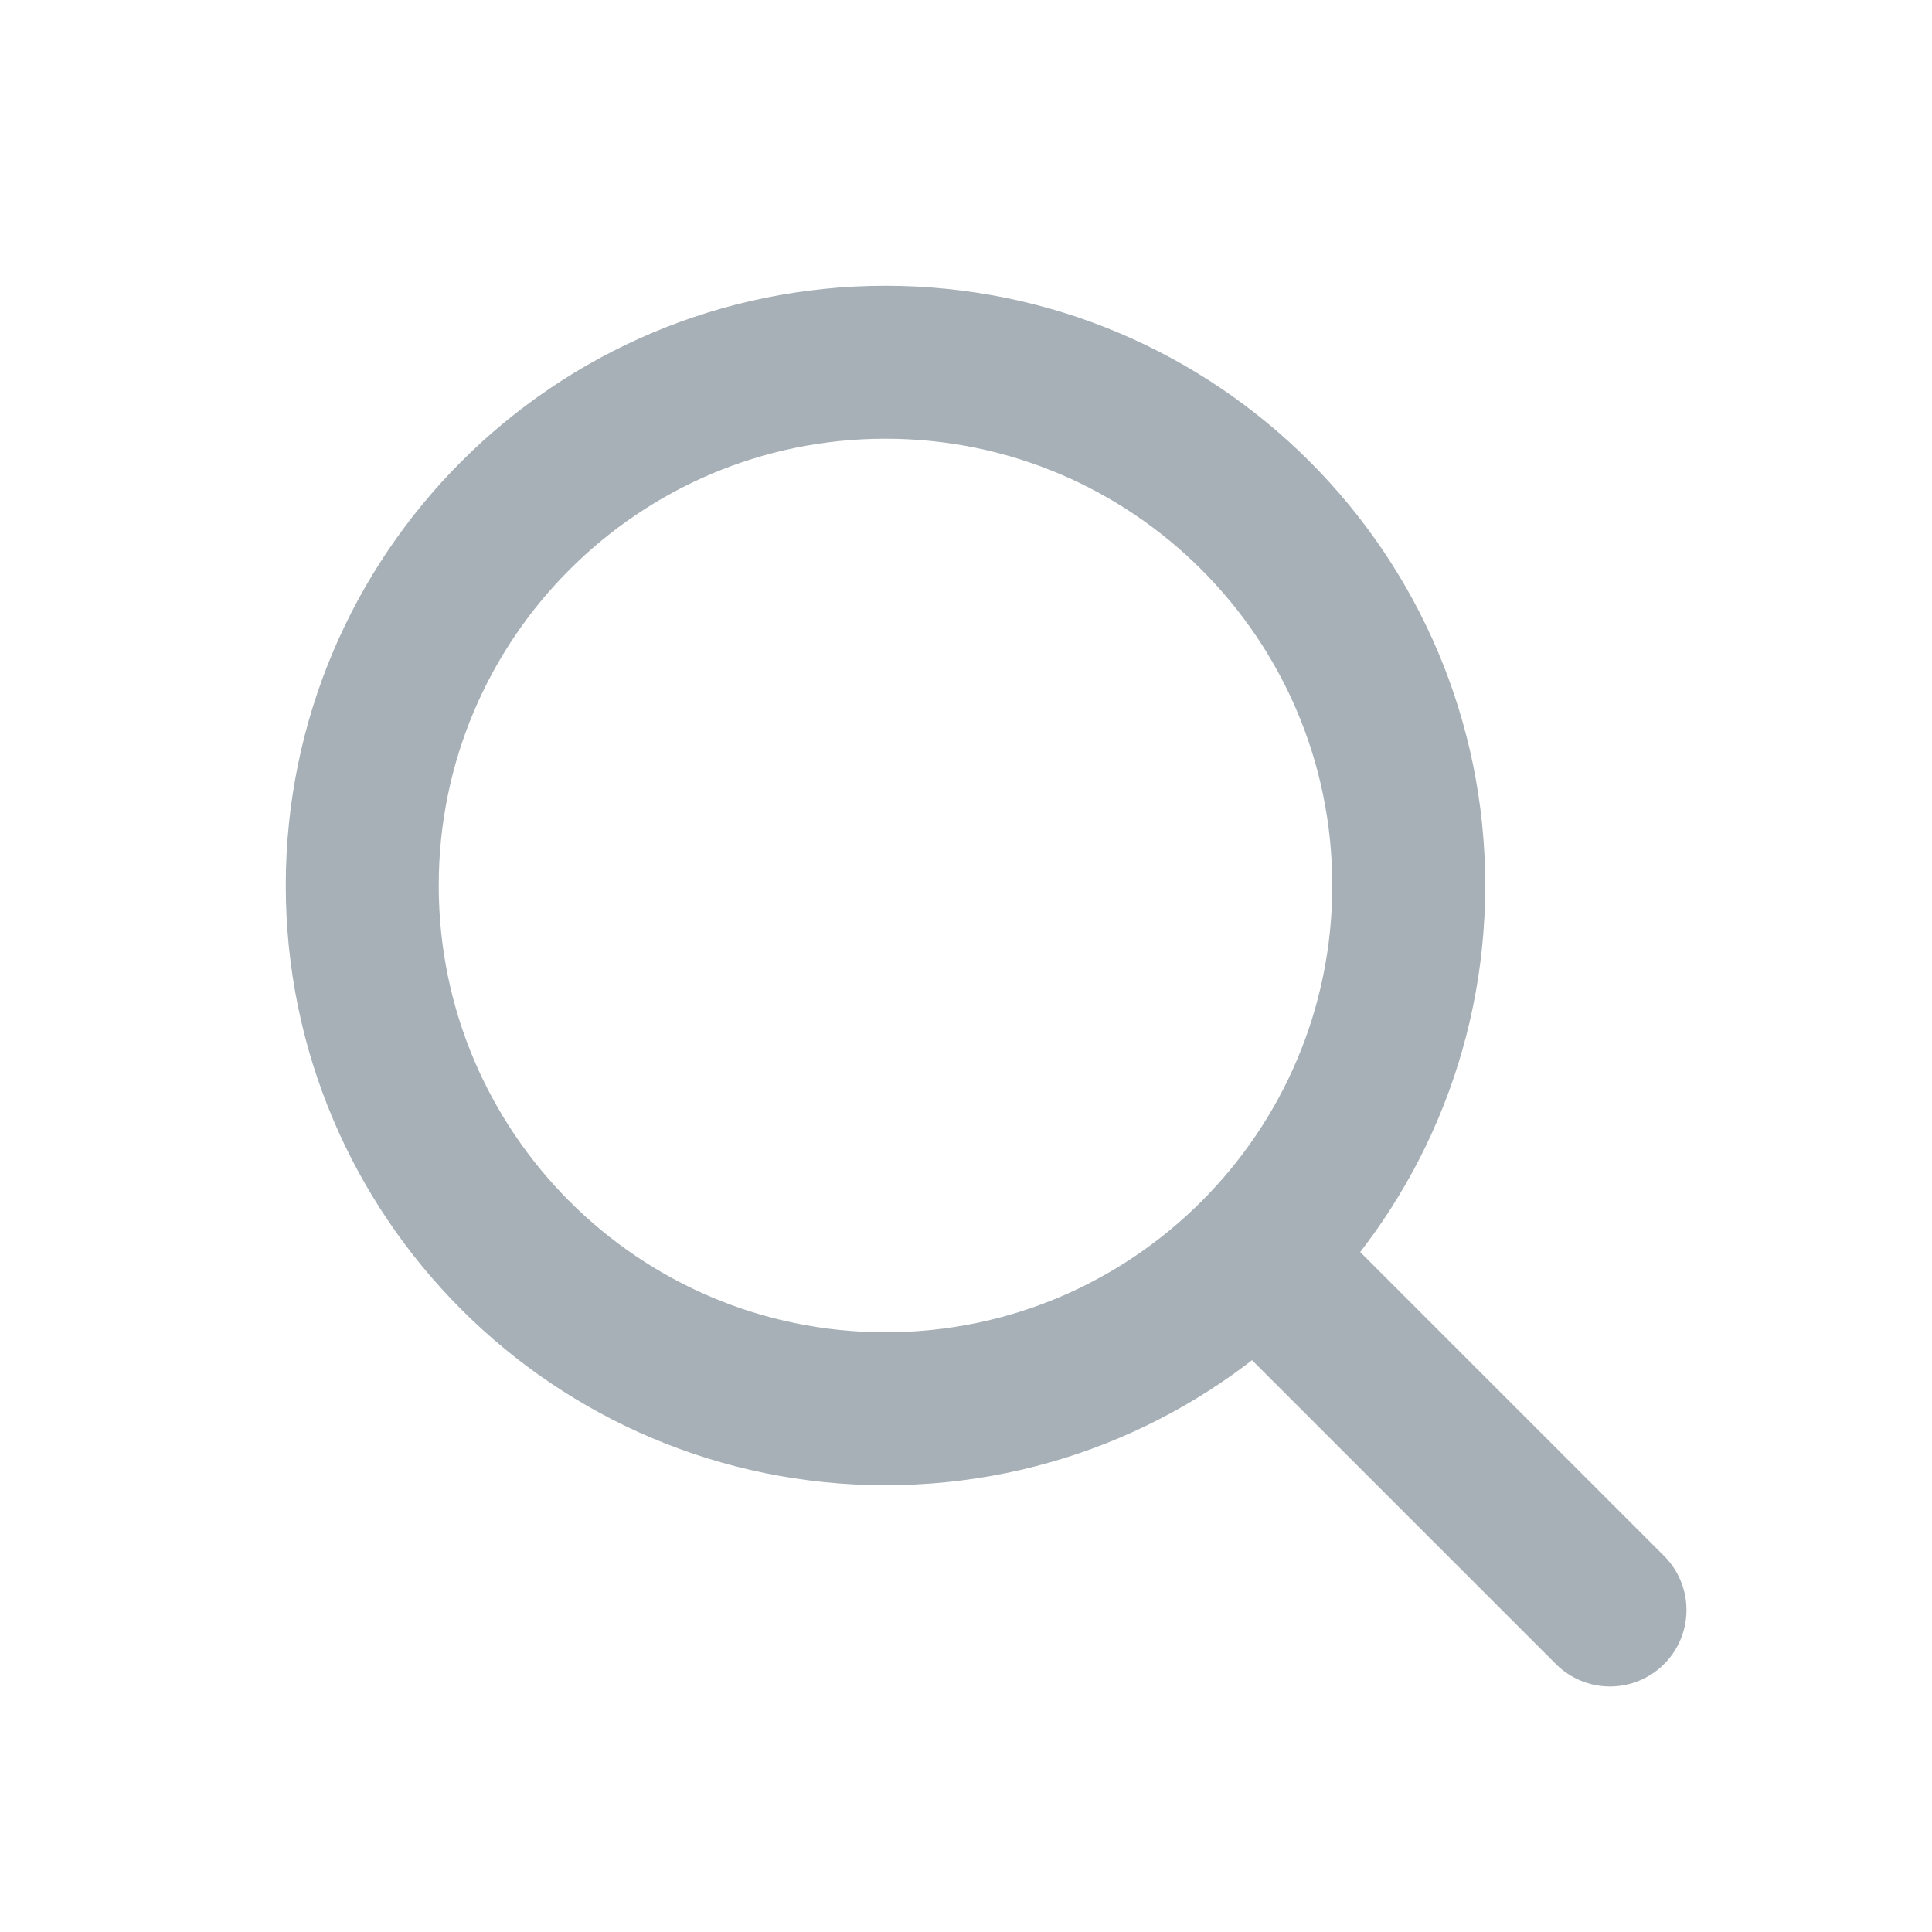
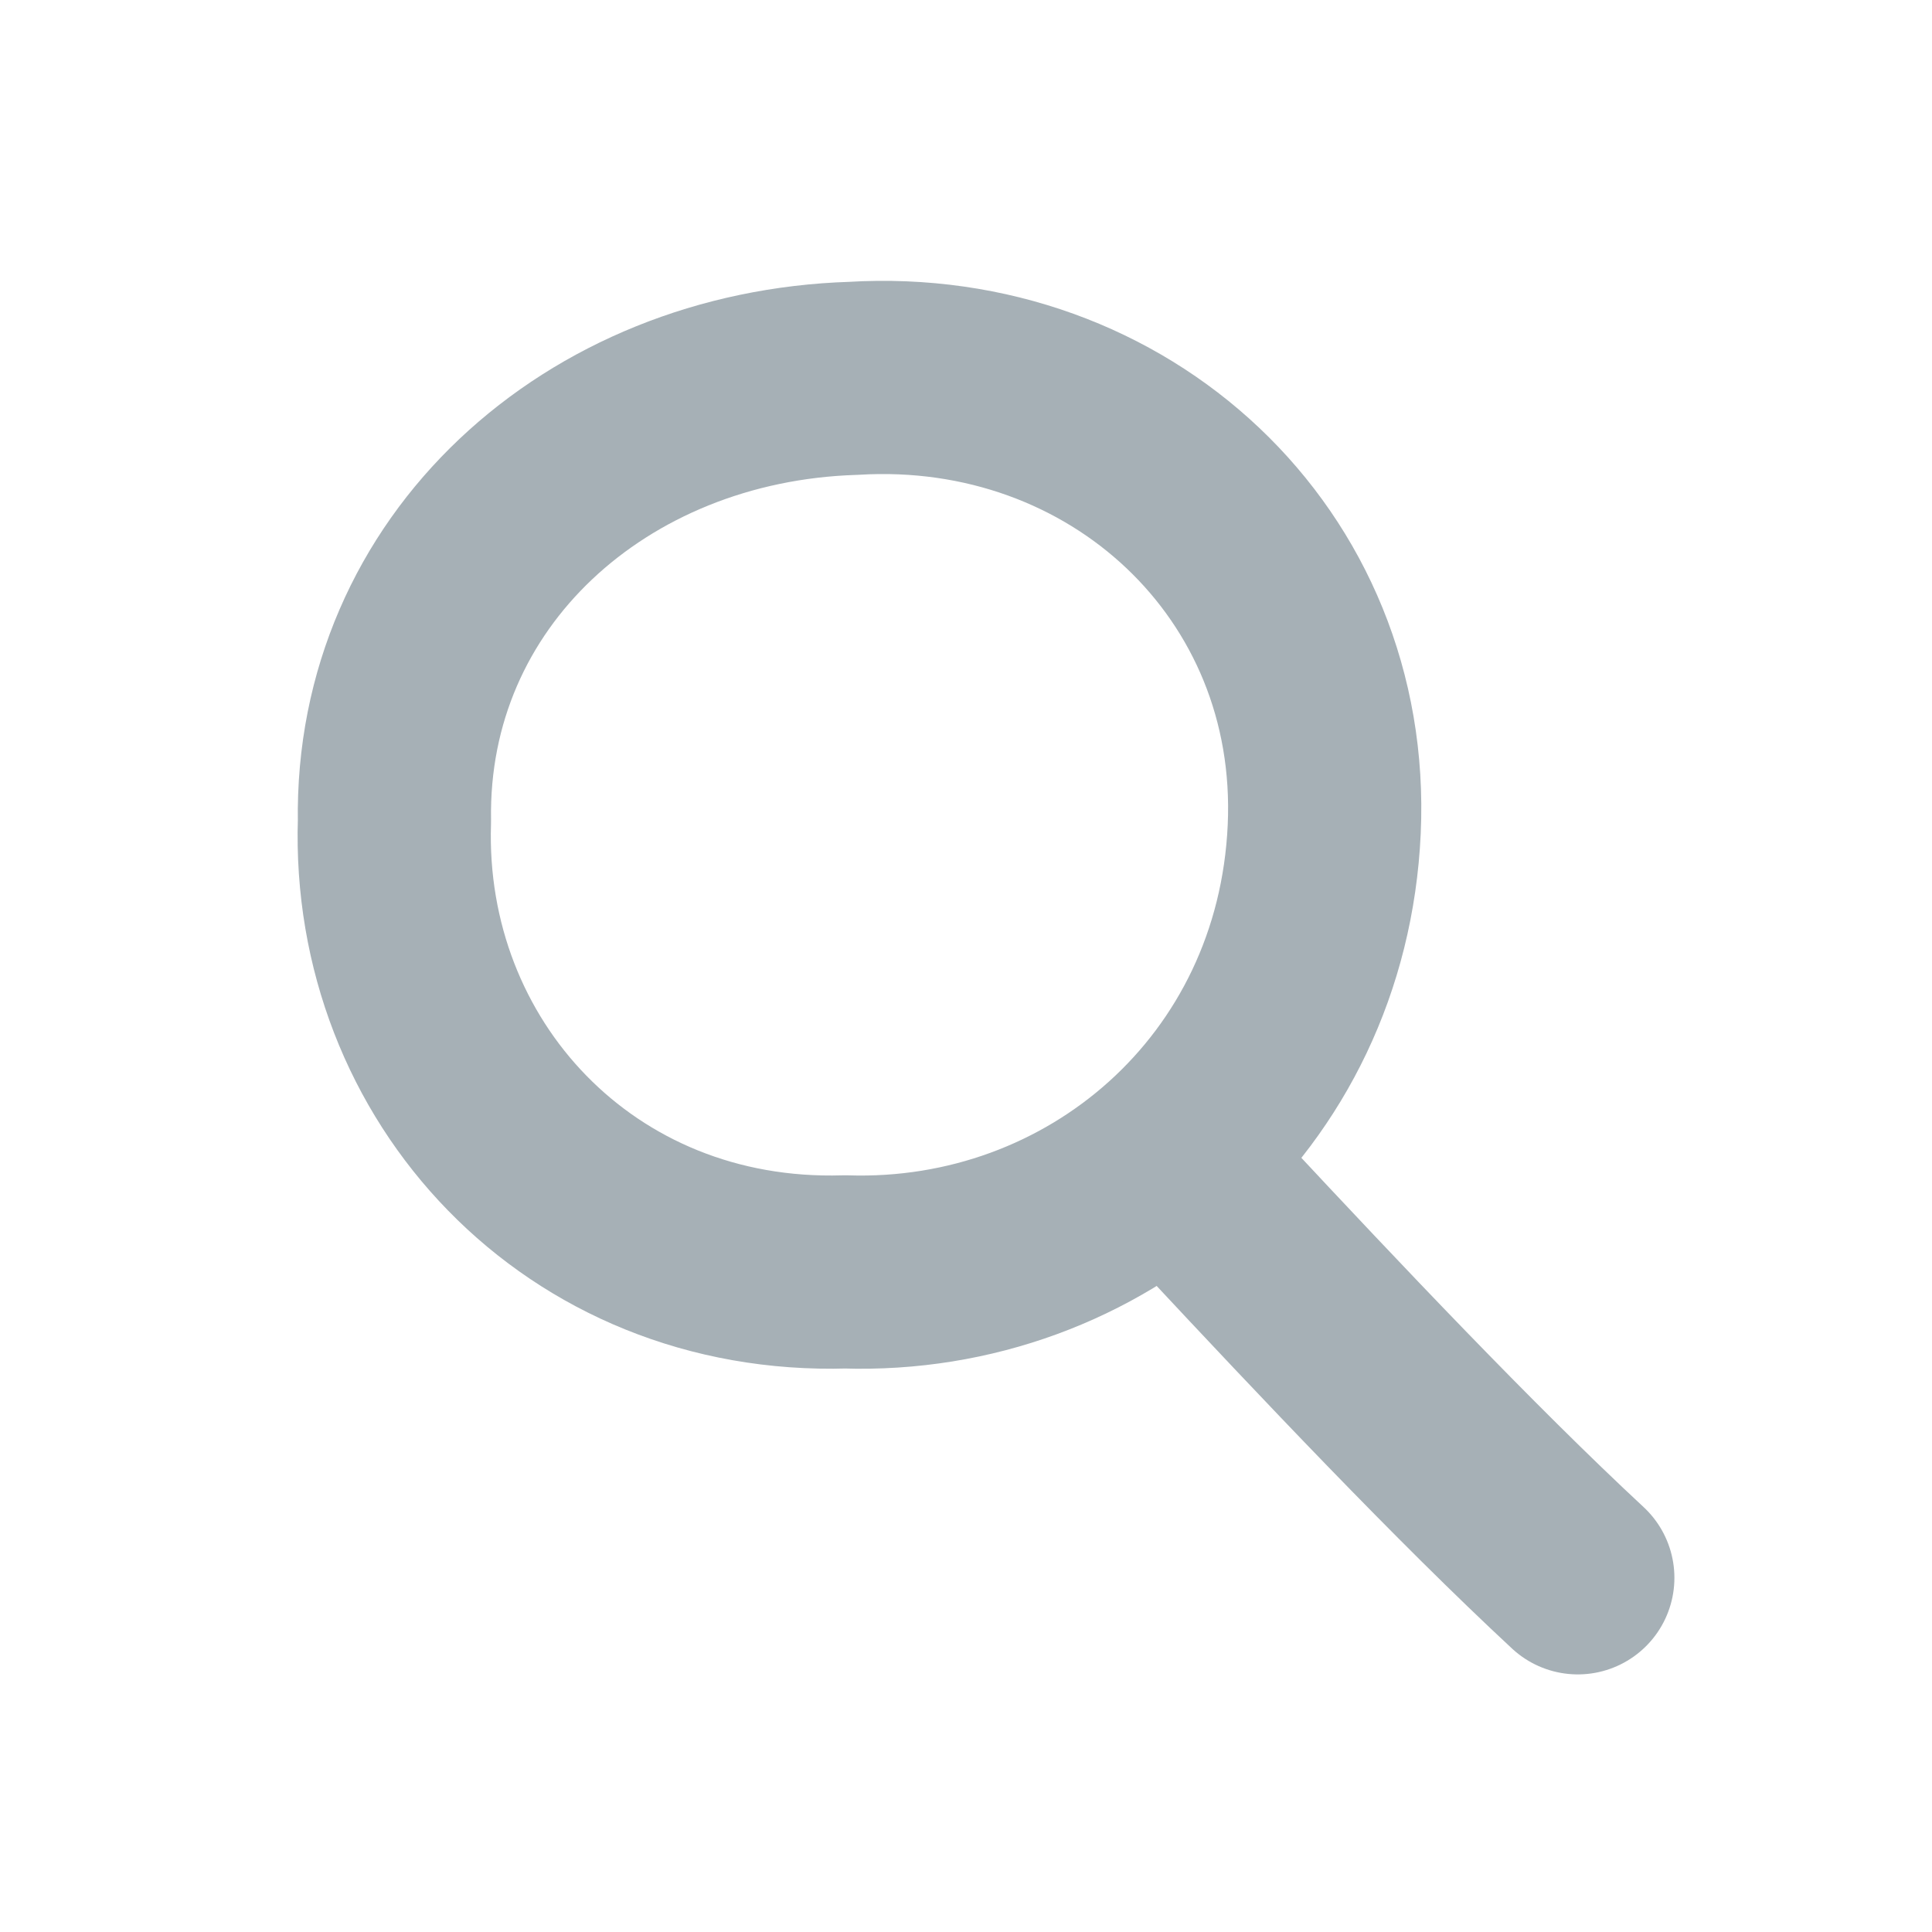
- <svg xmlns="http://www.w3.org/2000/svg" viewBox="0 0 24 24" fill="none" color="#A6B0B6">
-   <circle cx="11" cy="11" r="6.5" stroke="currentColor" stroke-width="1.9" />
-   <path d="m16 16 4 4" stroke="currentColor" stroke-width="1.9" stroke-linecap="round" />
+ <svg xmlns="http://www.w3.org/2000/svg" viewBox="0 0 24 24" fill="none" color="#A6B0B6" stroke="currentColor" stroke-width="2.4" stroke-linecap="round" stroke-linejoin="round">
+   <path d="M10.6 4.7C13.9 4.5 16.6 7 16.45 10.3C16.3 13.6 13.6 15.9 10.5 15.8C7.2 15.9 4.8 13.3 4.9 10.2C4.85 7.1 7.4 4.8 10.6 4.7Z" />
+   <path d="M15.1 15C16.5 16.5 18.2 18.3 19.6 19.6" />
</svg>
